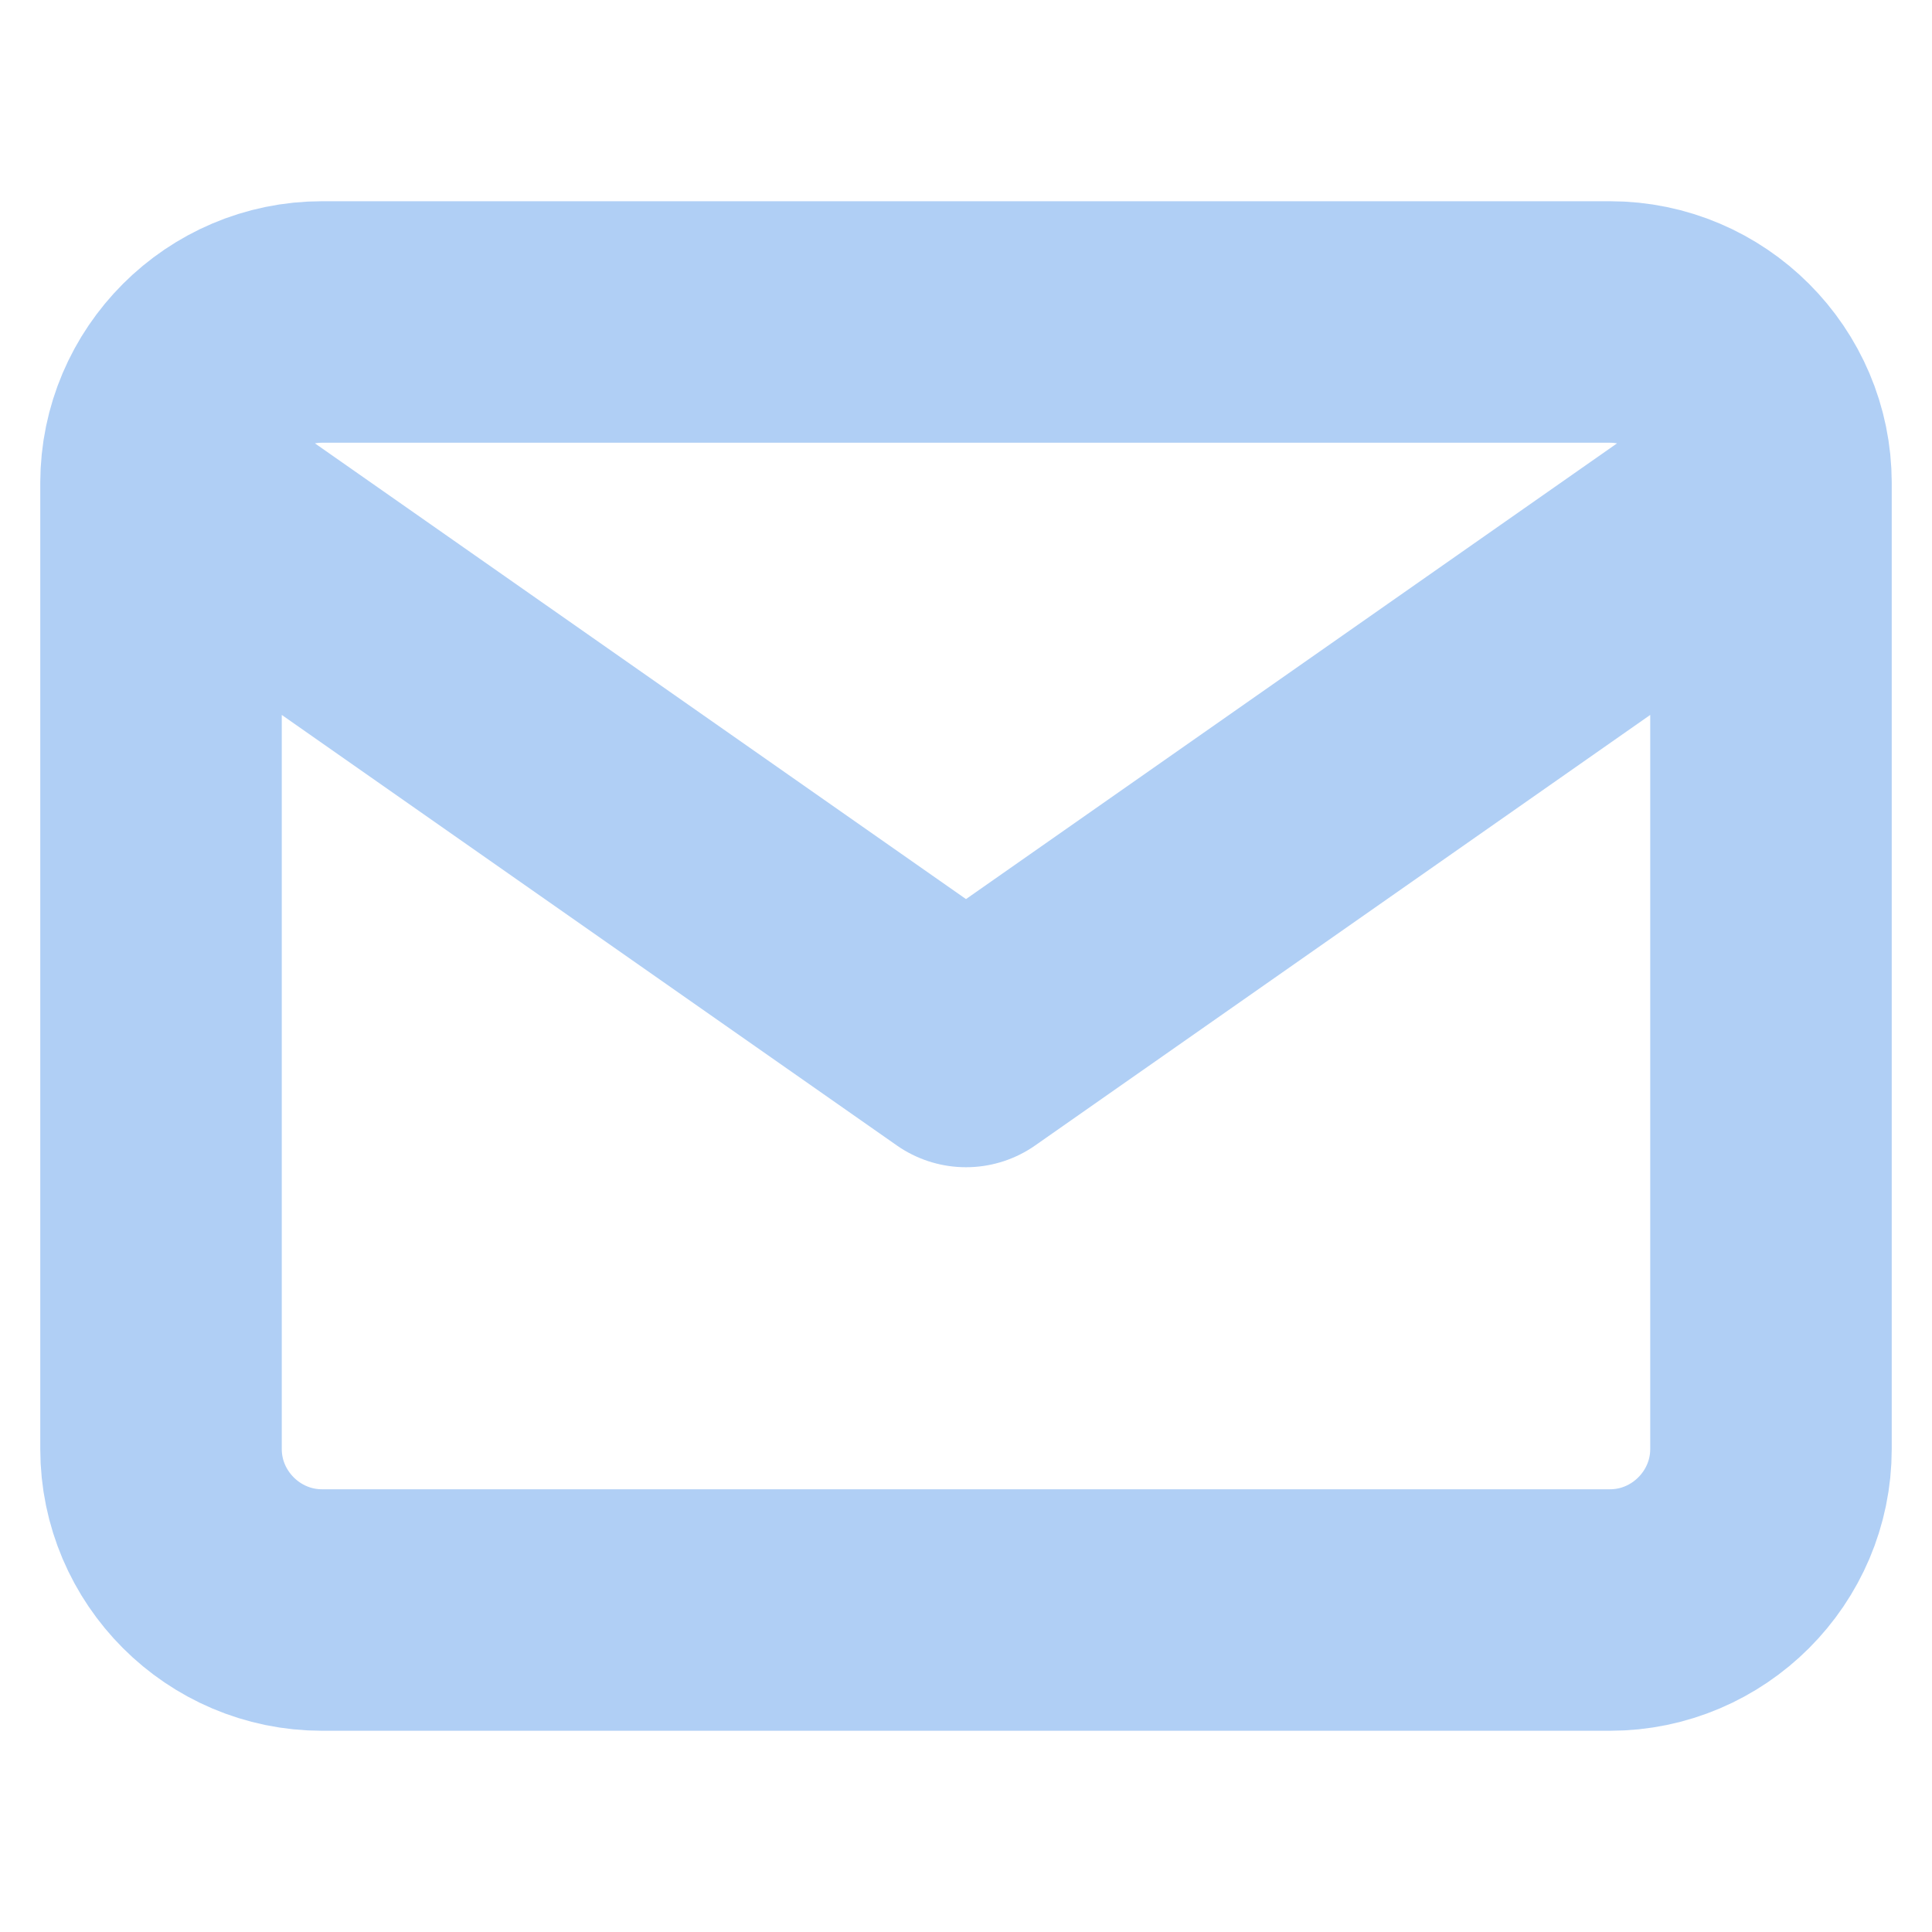
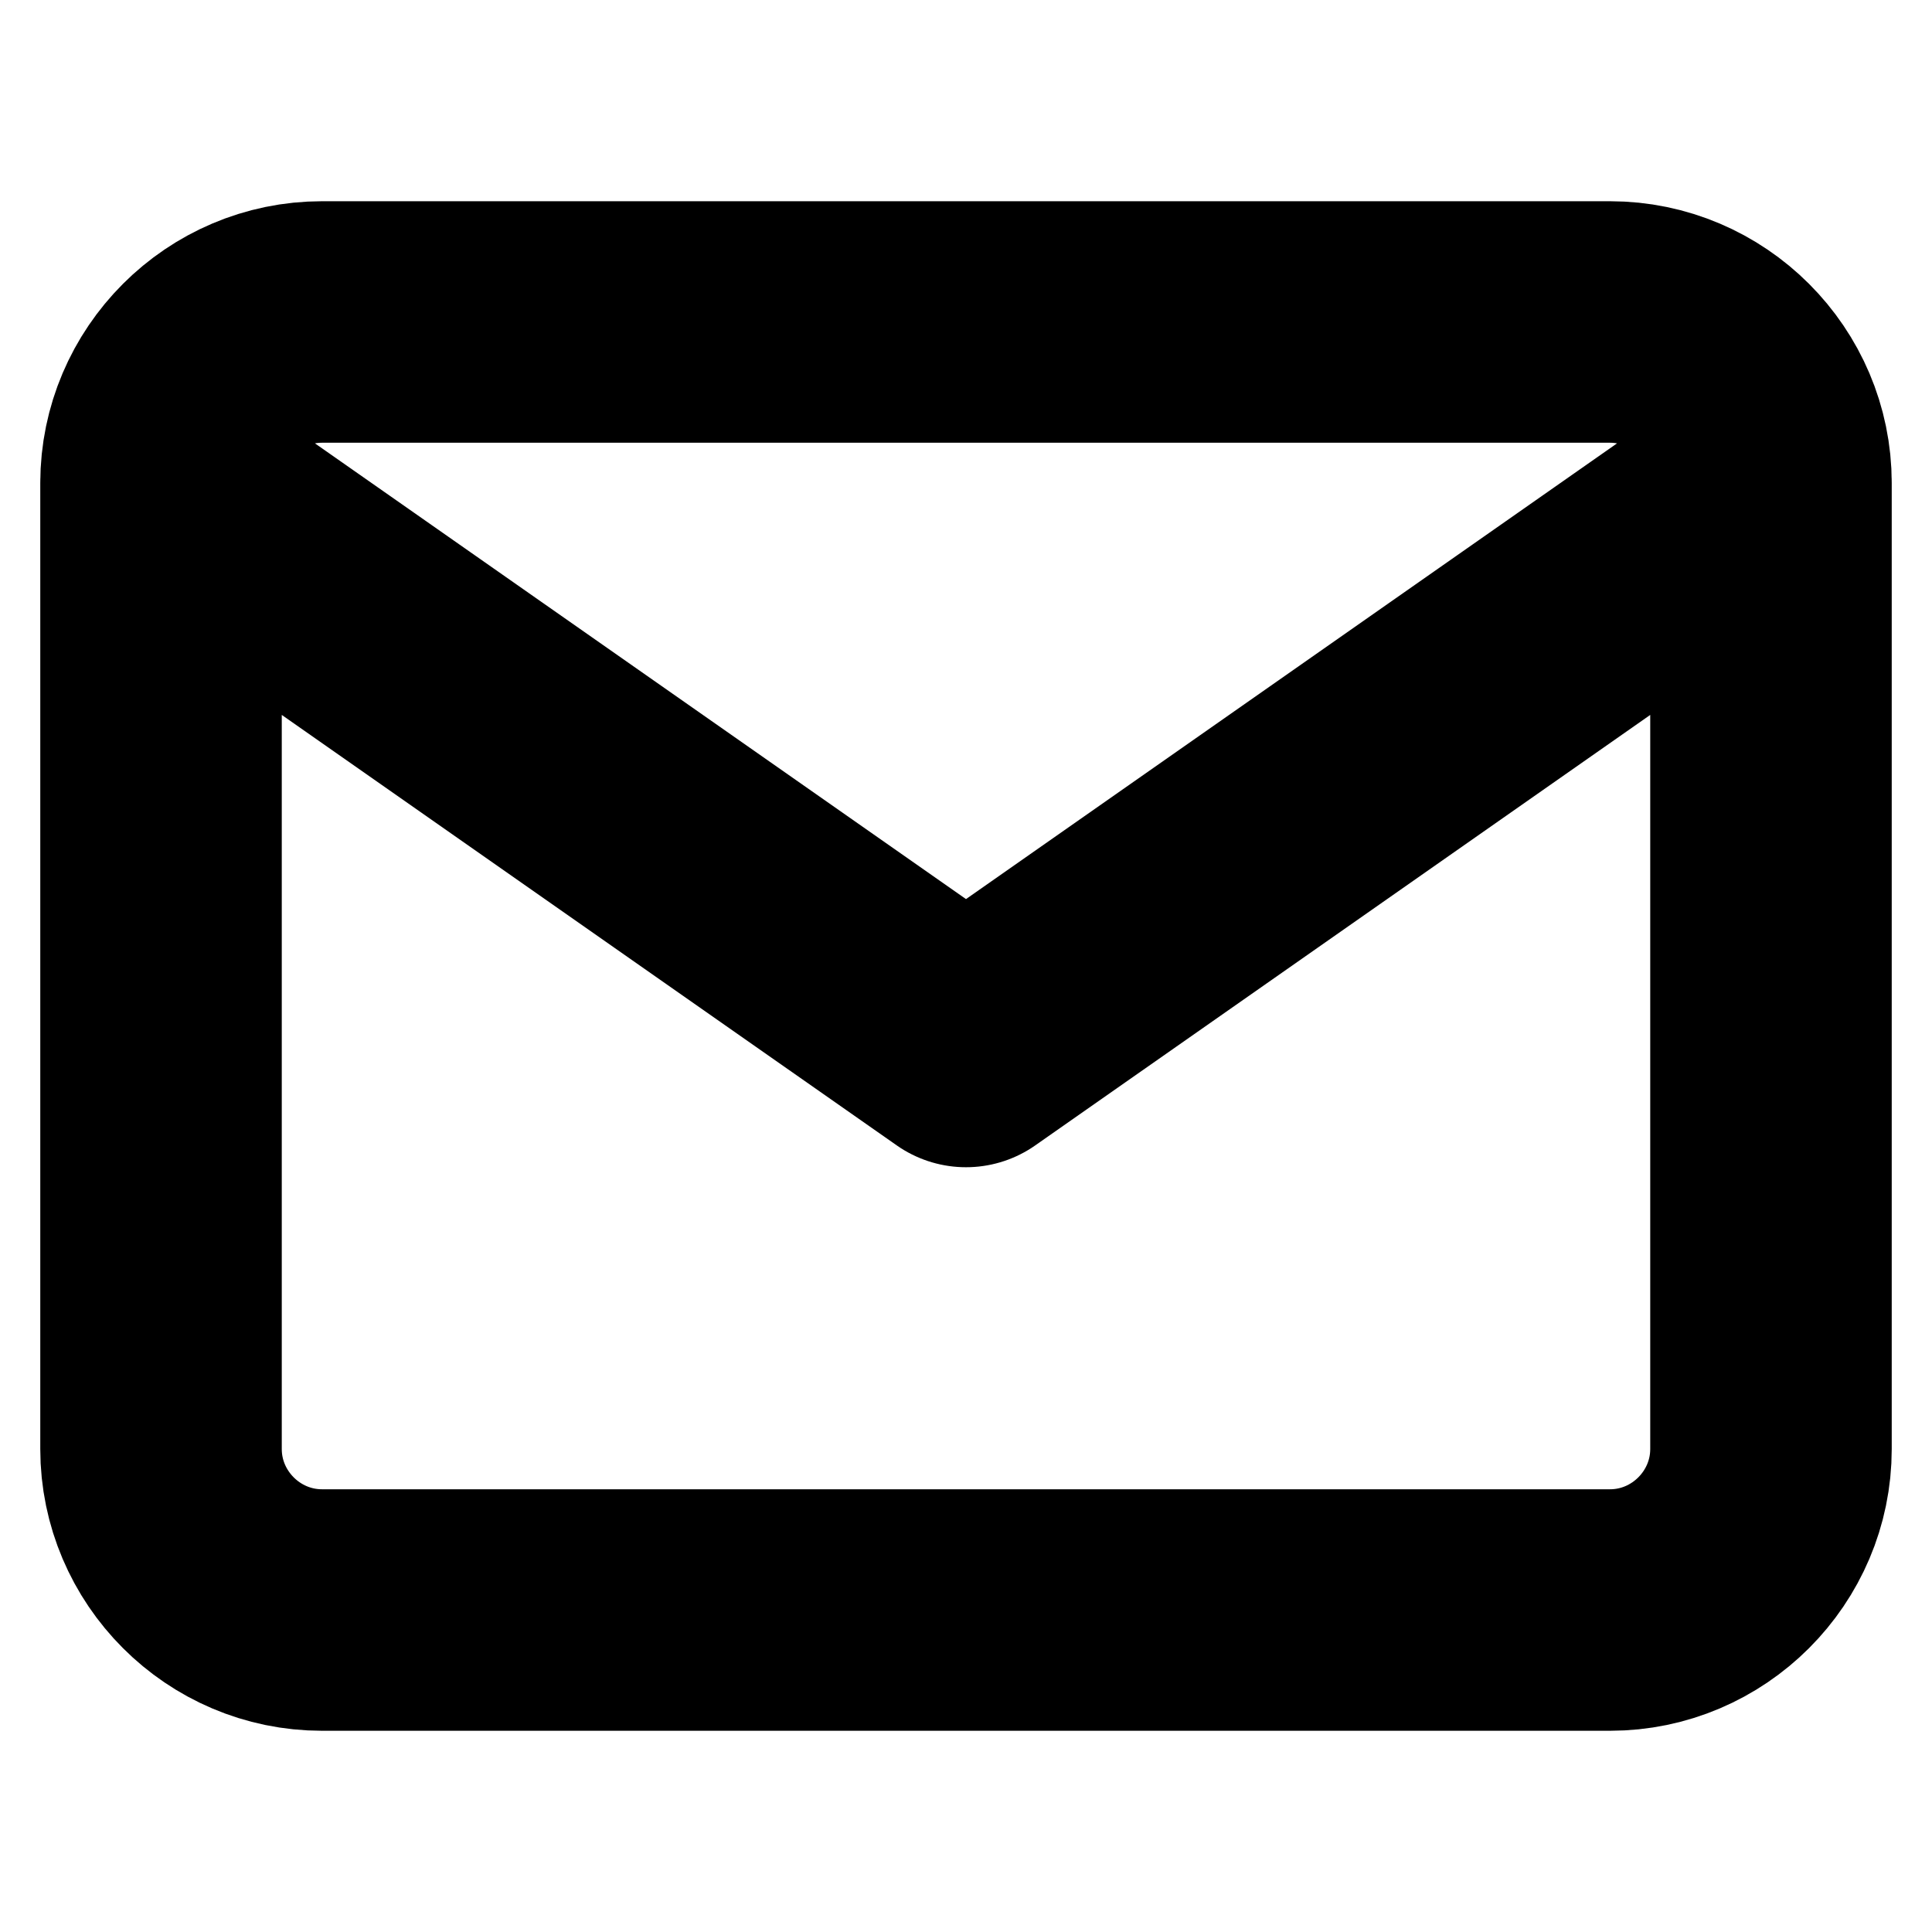
<svg xmlns="http://www.w3.org/2000/svg" width="32" height="32" viewBox="0 0 32 32" fill="none">
-   <path d="M29.333 8C29.333 6.533 28.133 5.333 26.667 5.333H5.333C3.867 5.333 2.667 6.533 2.667 8M29.333 8V24C29.333 25.467 28.133 26.667 26.667 26.667H5.333C3.867 26.667 2.667 25.467 2.667 24V8M29.333 8L16 17.333L2.667 8" stroke="#B0CFF5" stroke-width="4" stroke-linecap="round" stroke-linejoin="round" />
+   <path d="M29.333 8C29.333 6.533 28.133 5.333 26.667 5.333H5.333C3.867 5.333 2.667 6.533 2.667 8M29.333 8V24C29.333 25.467 28.133 26.667 26.667 26.667H5.333C3.867 26.667 2.667 25.467 2.667 24V8M29.333 8L16 17.333L2.667 8" stroke="currentColor" stroke-width="4" stroke-linecap="round" stroke-linejoin="round" />
</svg>
